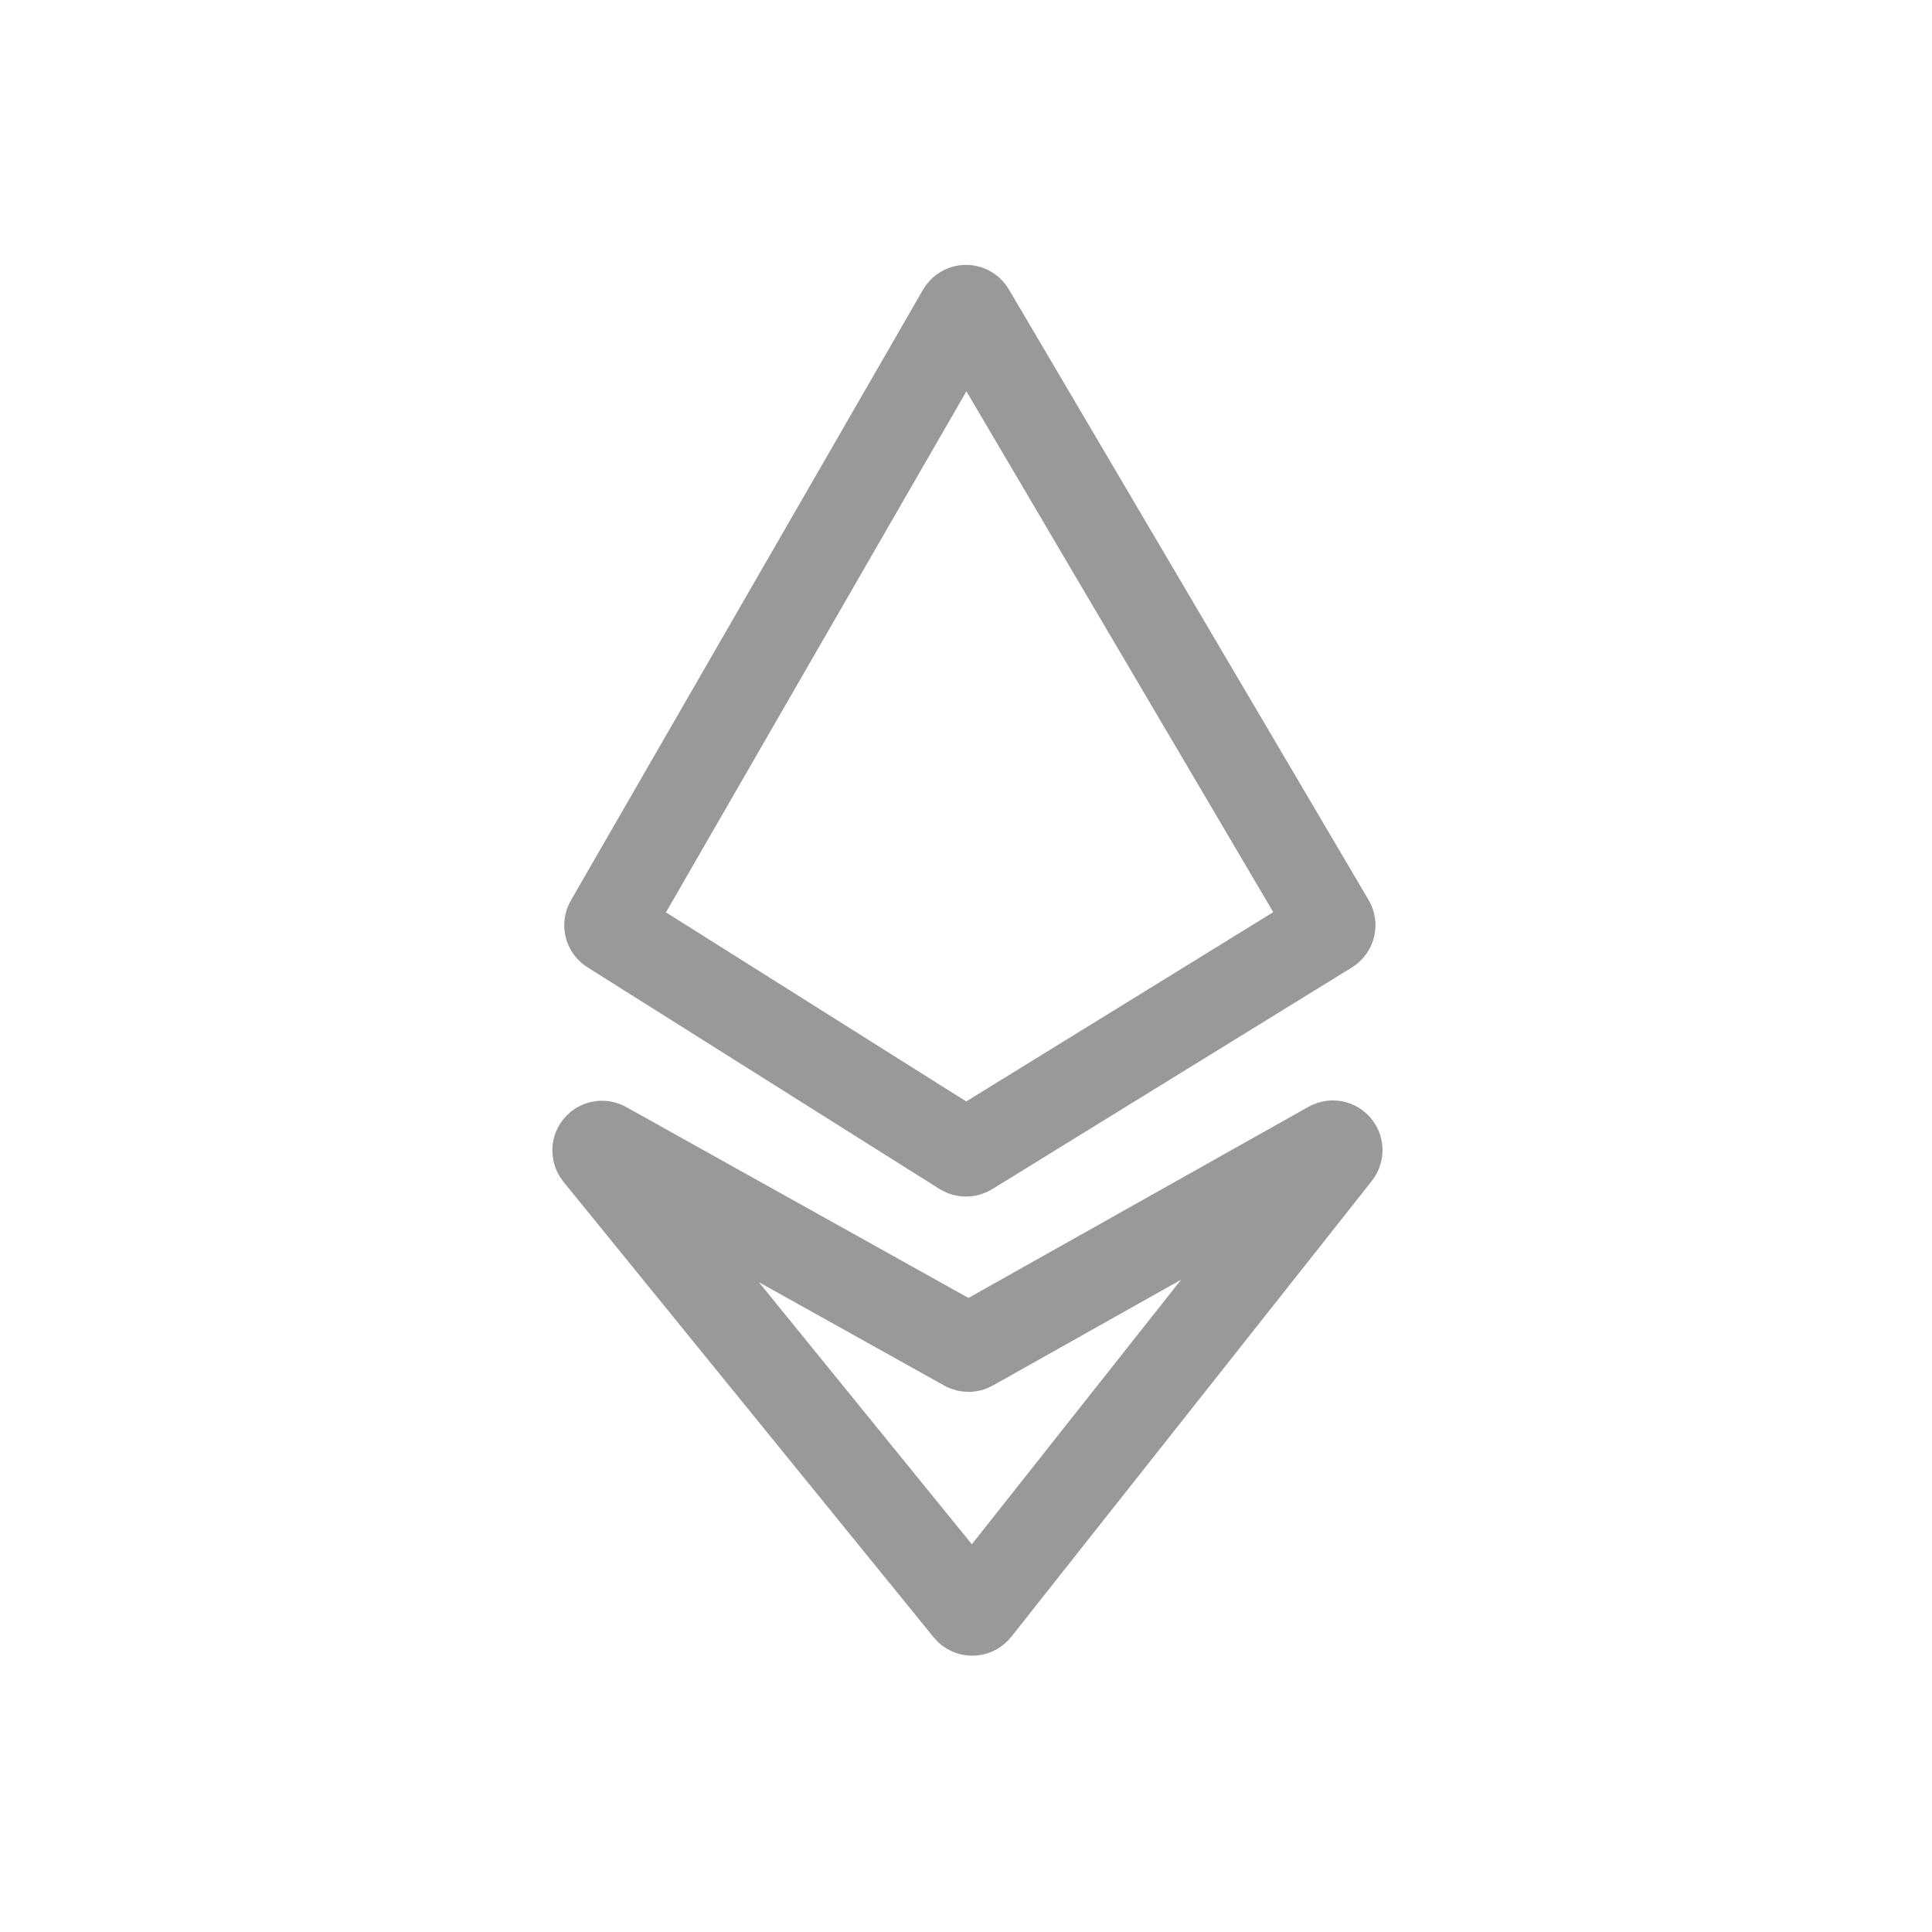
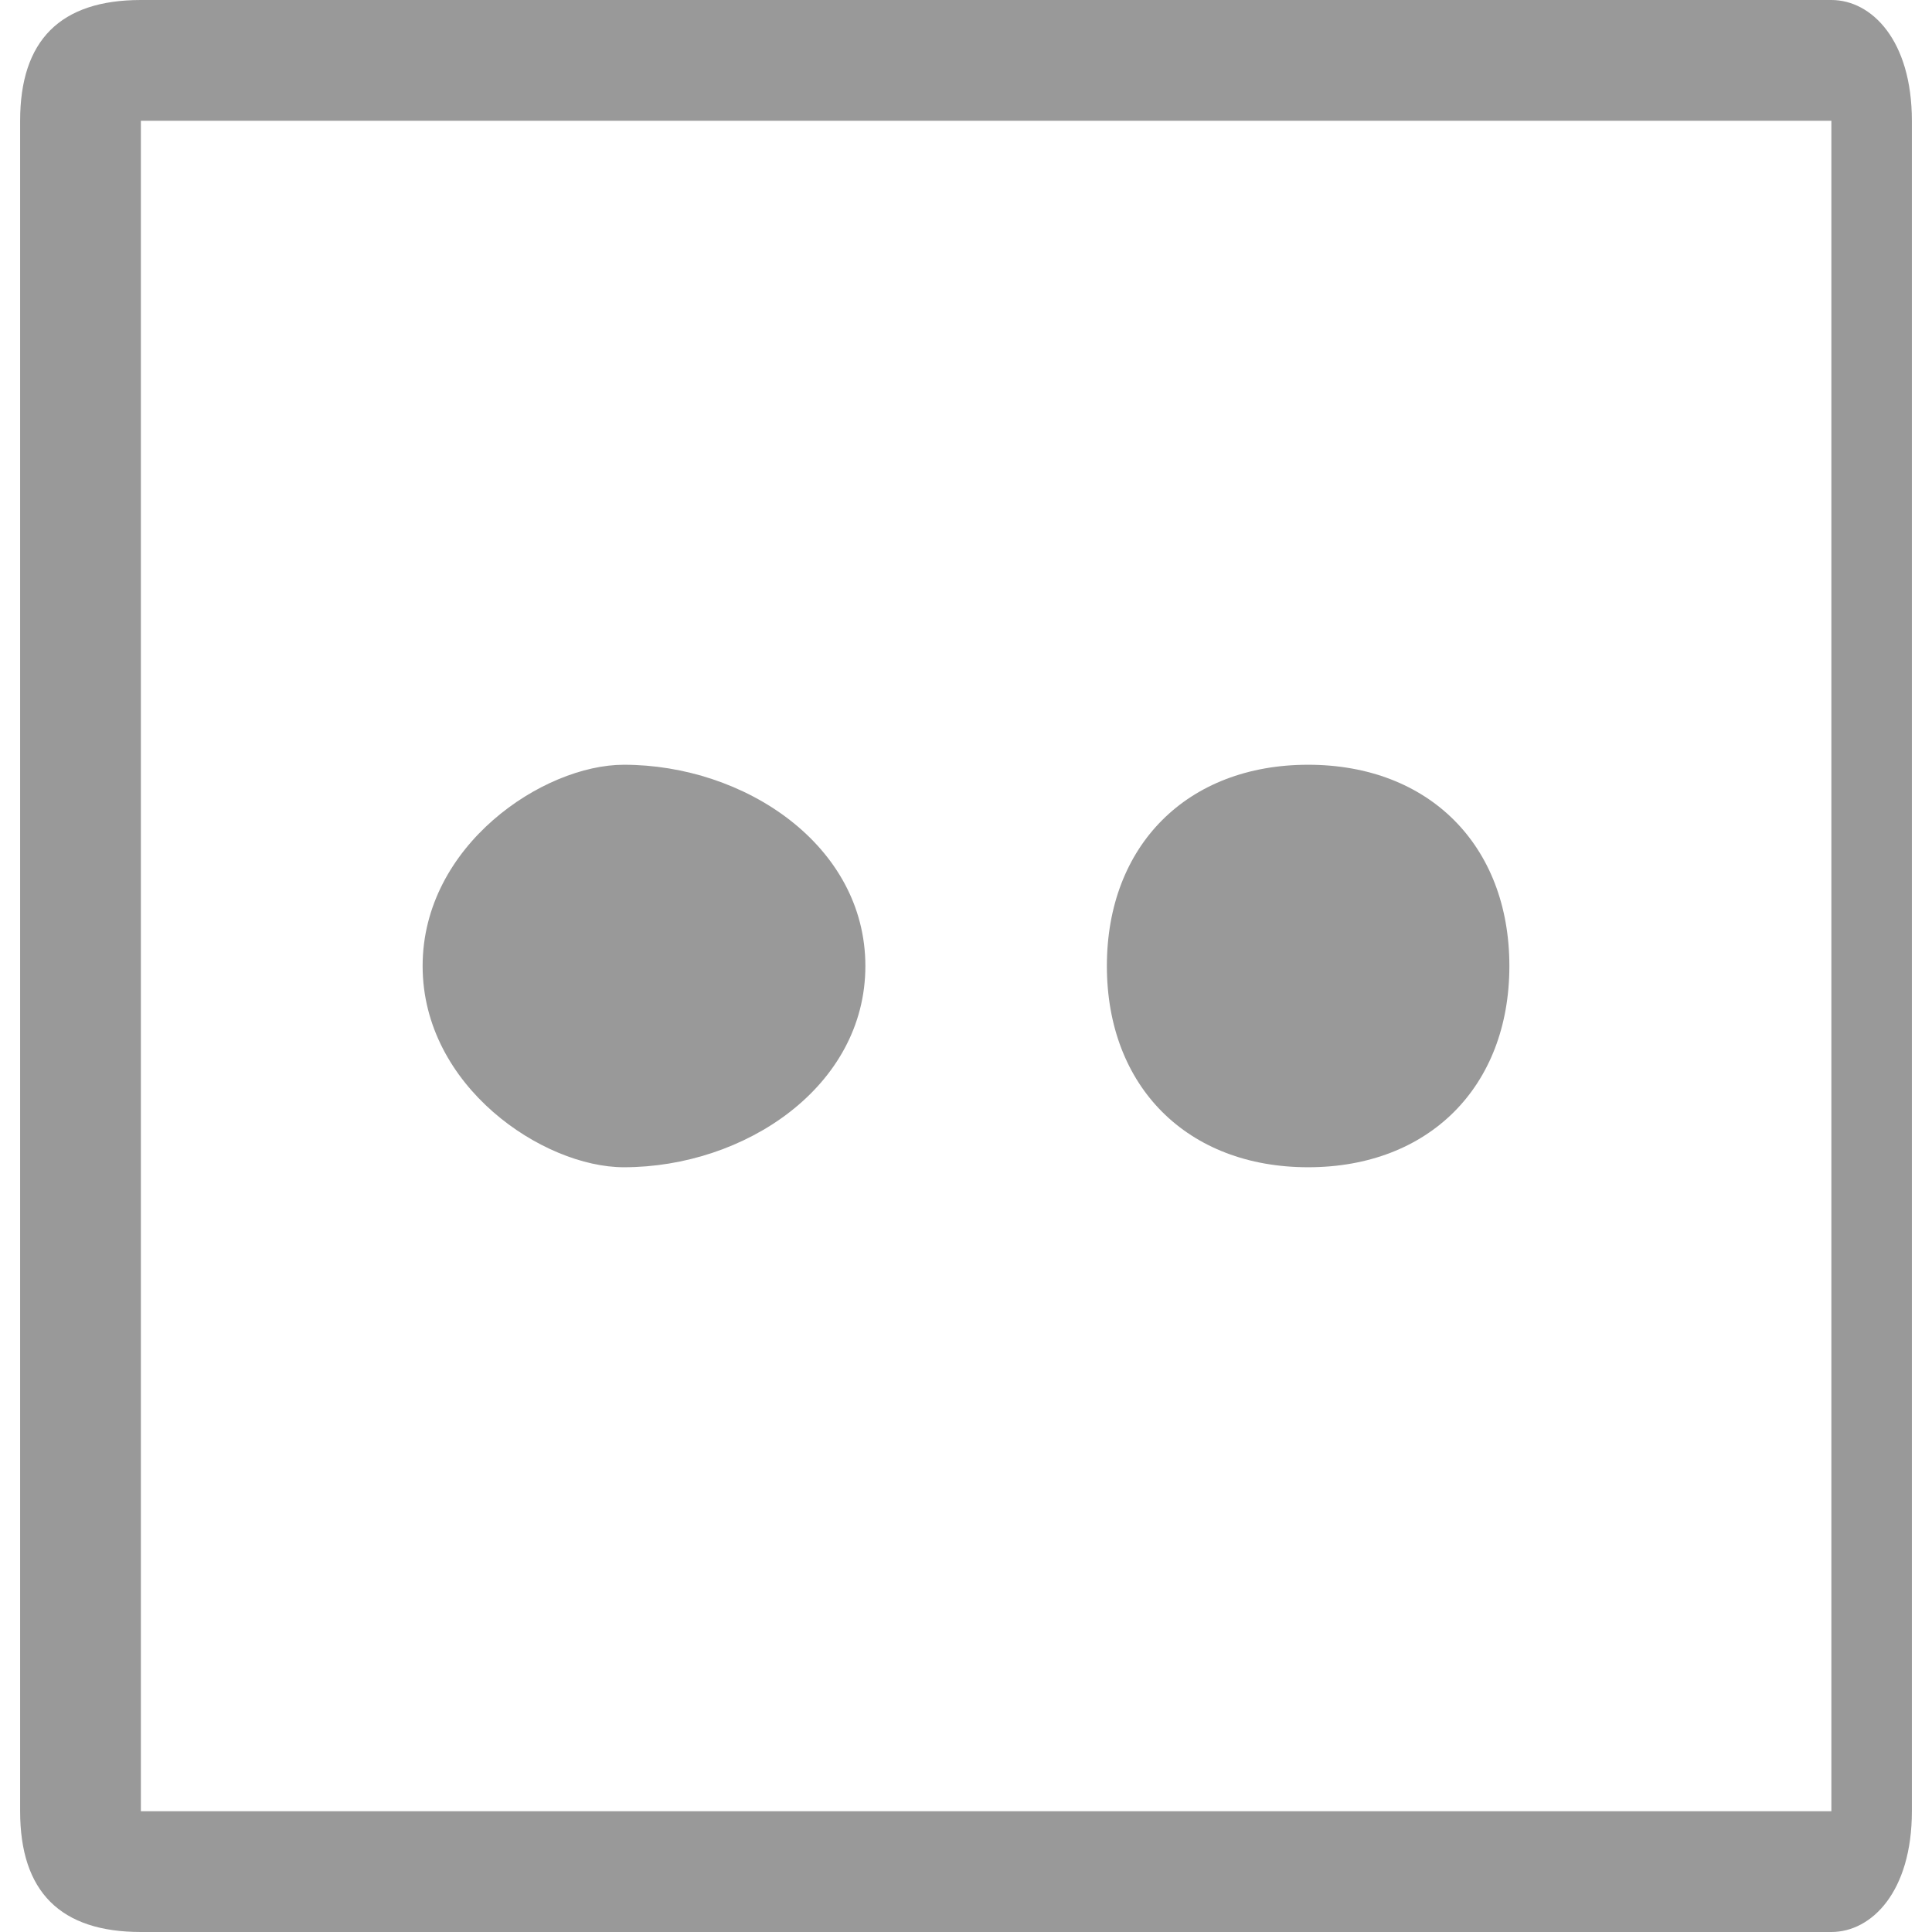
- <svg xmlns="http://www.w3.org/2000/svg" width="35px" height="35px" viewBox="0 0 35 35" version="1.1">
-   <g id="Dashboard" stroke="none" stroke-width="1" fill="none" fill-rule="evenodd">
-     <g id="dashboard" transform="translate(-20, -140)" stroke="#999" stroke-width="1.6">
-       <g id="Group-44" transform="translate(20, 140)">
-         <path d="M24.233,20.787 C24.253,20.822 24.249,20.866 24.224,20.898 L17.692,29.157 C17.657,29.2 17.595,29.207 17.551,29.173 C17.545,29.168 17.54,29.163 17.536,29.158 L10.828,20.904 C10.794,20.861 10.8,20.798 10.843,20.763 C10.875,20.738 10.919,20.734 10.955,20.754 L17.497,24.403 C17.527,24.42 17.564,24.42 17.594,24.403 L24.097,20.748 C24.145,20.721 24.206,20.738 24.233,20.787 Z M17.45,5.612 C17.498,5.584 17.559,5.6 17.587,5.648 L17.587,5.648 L24.104,16.71 C24.132,16.757 24.117,16.818 24.07,16.846 L24.07,16.846 L17.553,20.863 C17.521,20.883 17.48,20.883 17.447,20.863 L17.447,20.863 L11.068,16.846 C11.023,16.818 11.008,16.758 11.035,16.712 L11.035,16.712 L17.414,5.649 C17.423,5.634 17.435,5.621 17.45,5.612 Z" id="Combined-Shape" />
-       </g>
-     </g>
+ <svg xmlns="http://www.w3.org/2000/svg" xml:space="preserve" width="20px" height="20px" version="1.1" style="shape-rendering:geometricPrecision; text-rendering:geometricPrecision; image-rendering:optimizeQuality; fill-rule:evenodd; clip-rule:evenodd" viewBox="0 0 0.47 0.48">
+   <defs>
+     <style type="text/css">
+    
+     .fil0 {fill:#999999}
+    
+   </style>
+   </defs>
+   <g id="Layer_x0020_1">
+     <path class="fil0" d="M0.03 0.03l0.42 0 0 0.42 -0.42 0 0 -0.42zm0 -0.03l0.42 0c0.01,0 0.02,0.01 0.02,0.03l0 0.42c0,0.02 -0.01,0.03 -0.02,0.03l-0.42 0c-0.02,0 -0.03,-0.01 -0.03,-0.03l0 -0.42c0,-0.02 0.01,-0.03 0.03,-0.03zm0.12 0.19c0.03,0 0.06,0.02 0.06,0.05 0,0.03 -0.03,0.05 -0.06,0.05 -0.02,0 -0.05,-0.02 -0.05,-0.05 0,-0.03 0.03,-0.05 0.05,-0.05zm0.17 0c0.03,0 0.05,0.02 0.05,0.05 0,0.03 -0.02,0.05 -0.05,0.05 -0.03,0 -0.05,-0.02 -0.05,-0.05 0,-0.03 0.02,-0.05 0.05,-0.05z" />
  </g>
</svg>
